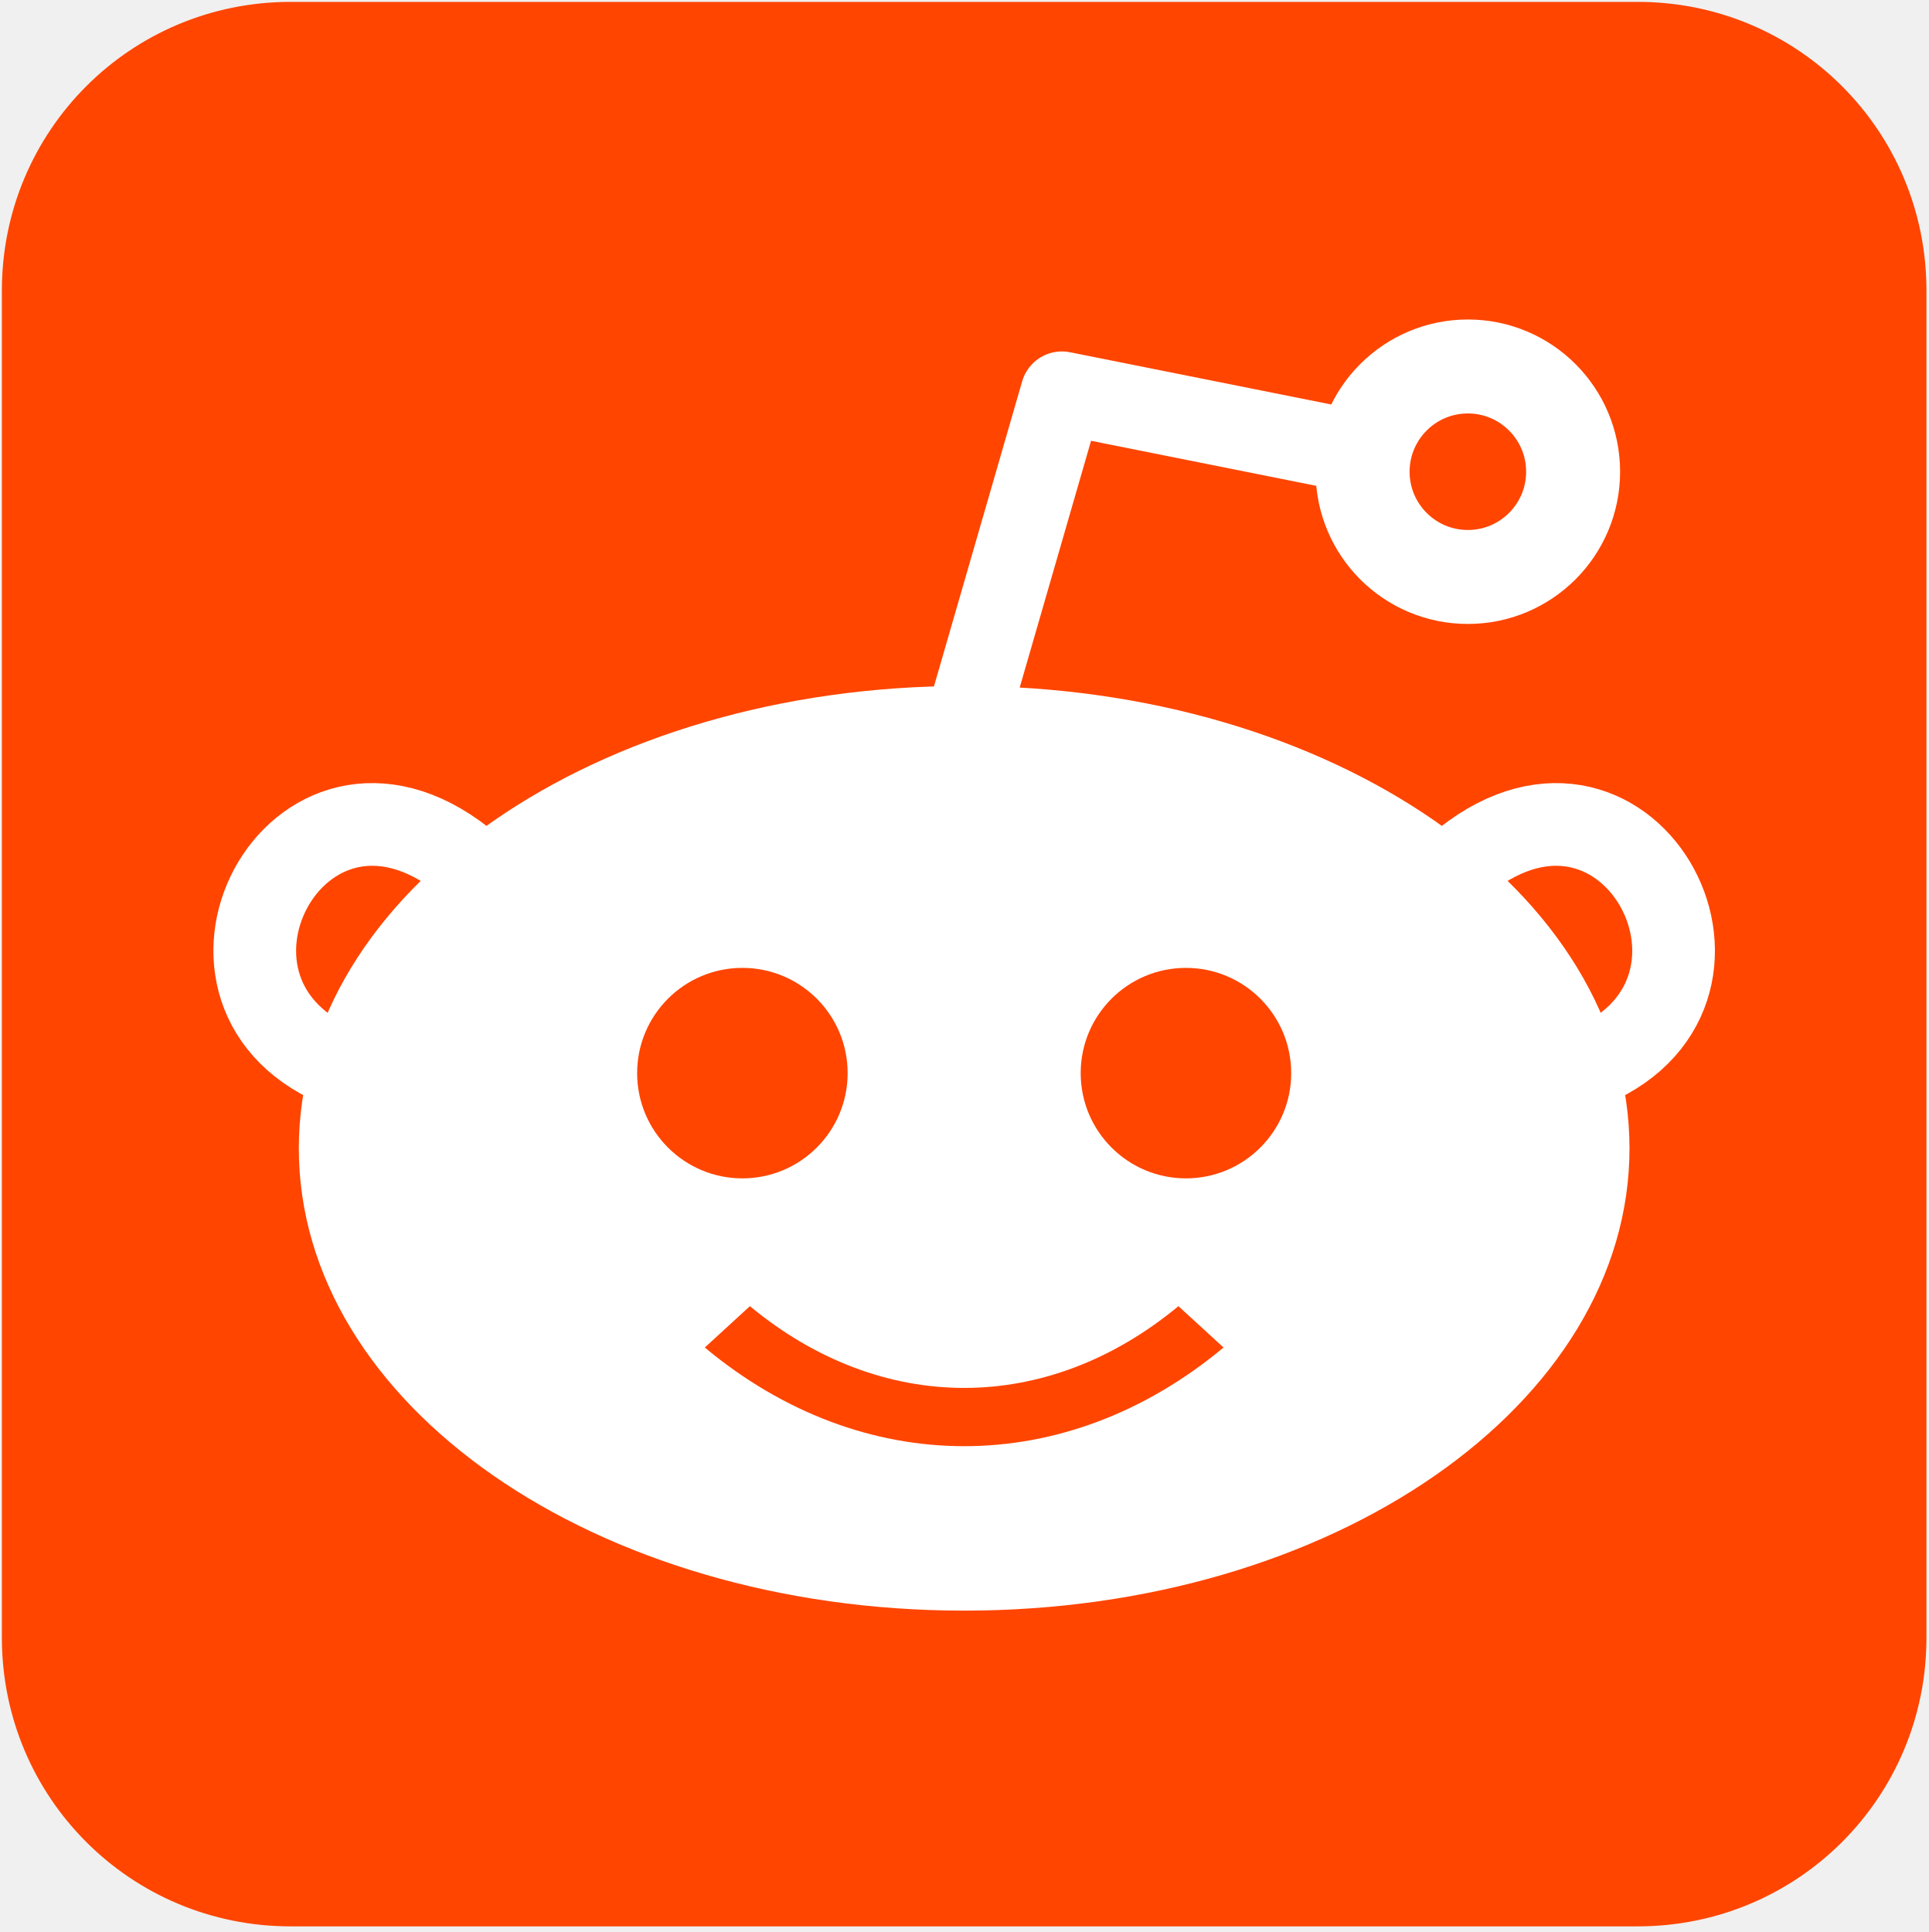
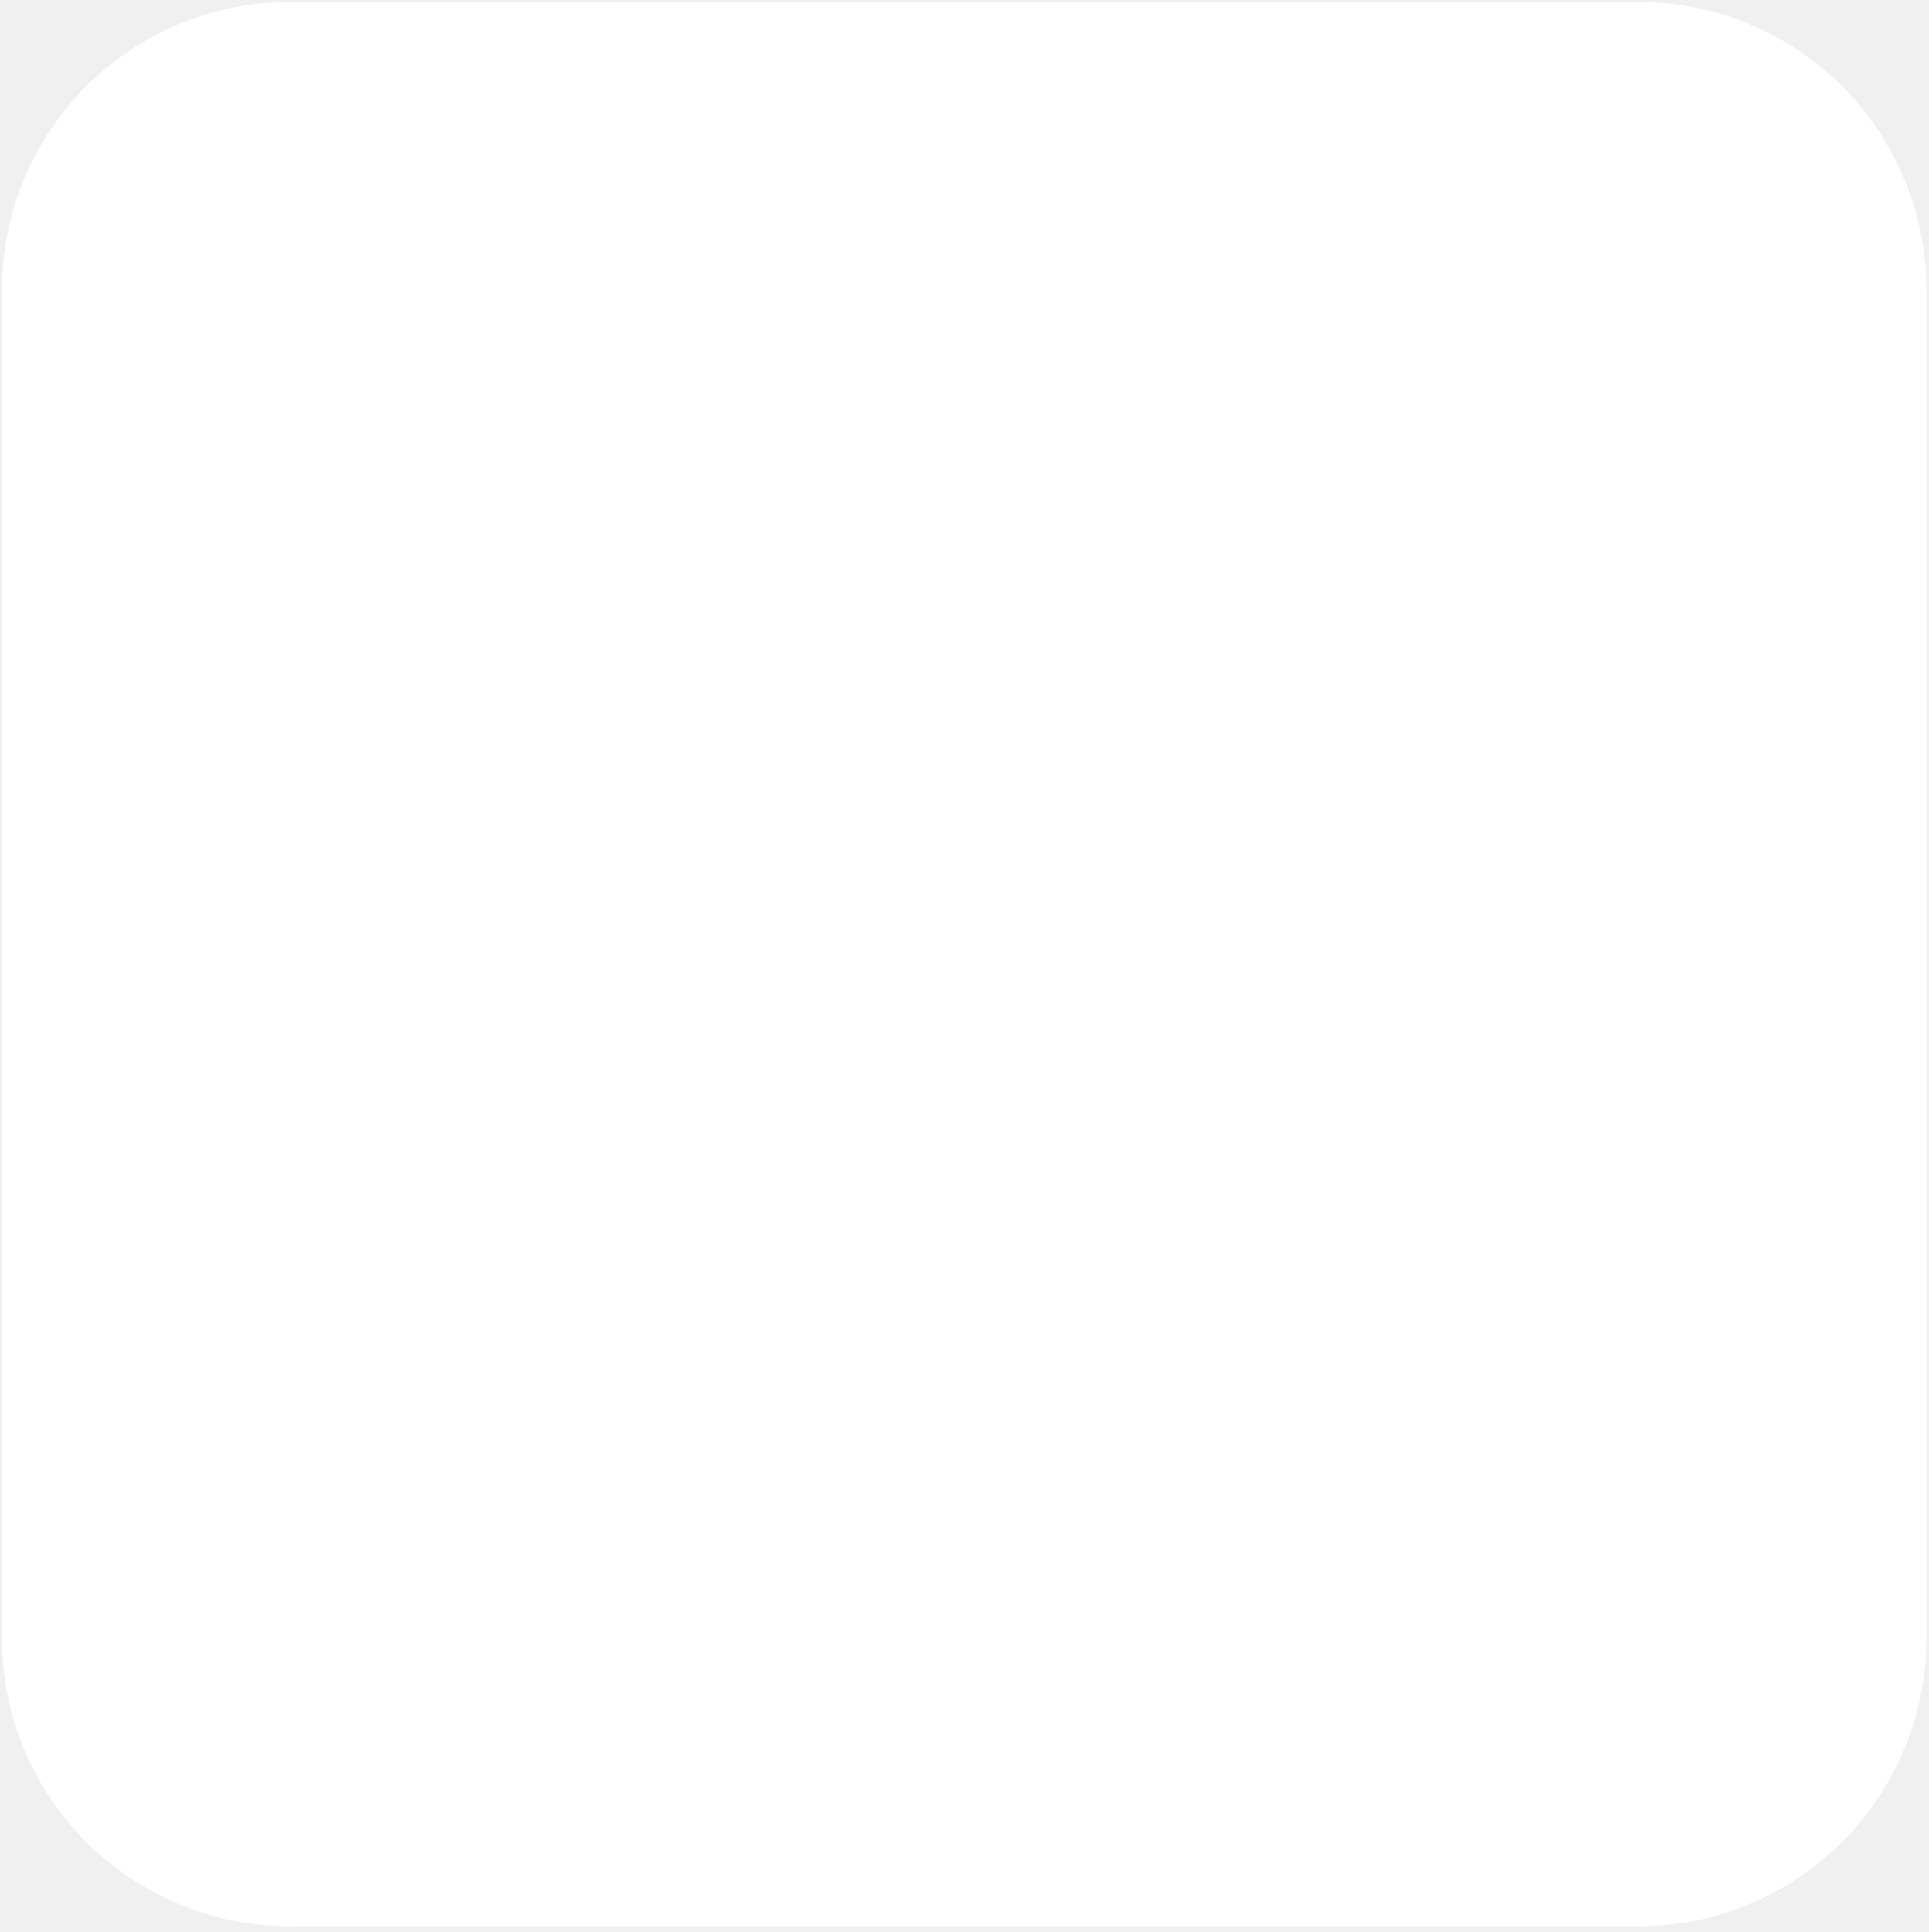
- <svg xmlns="http://www.w3.org/2000/svg" xmlns:xlink="http://www.w3.org/1999/xlink" fill="#fff" fill-rule="evenodd" stroke="#000" stroke-linecap="round" stroke-linejoin="round" viewBox="0 0 513 514">
+ <svg xmlns="http://www.w3.org/2000/svg" xmlns:xlink="http://www.w3.org/1999/xlink" fill="white" fill-rule="evenodd" stroke="#000" stroke-linecap="round" stroke-linejoin="round" viewBox="0 0 513 514">
  <use xlink:href="#a" x=".5" y=".5" />
  <symbol id="a" overflow="visible">
    <g fill-rule="nonzero" stroke="none">
-       <path fill="#ff4500" d="M0 76.8C0 34.253 34.253 0 76.8 0h358.4C477.747 0 512 34.253 512 76.8v358.4c0 42.547-34.253 76.8-76.8 76.8H76.8C34.253 512 0 477.747 0 435.2z" />
+       <path fill="white" d="M0 76.8C0 34.253 34.253 0 76.8 0h358.4C477.747 0 512 34.253 512 76.8v358.4c0 42.547-34.253 76.8-76.8 76.8H76.8C34.253 512 0 477.747 0 435.2z" />
      <path d="M79 305c0-68.142 78.942-123 177-123s177 54.858 177 123-78.942 123-177 123S79 373.142 79 305" />
-       <g fill="#ff4500">
+       <g fill="white">
        <path d="M199 347c35 29 79 29 114 0l12 11c-42 35-96 35-138 0z" />
        <use xlink:href="#b" />
        <use xlink:href="#b" x="-118" />
      </g>
    </g>
    <g fill="none" stroke="#fff">
      <use xlink:href="#b" x="75" y="-160" stroke-width="25" />
      <path stroke-width="22" d="M87 282c-45-22-5-92 40-50m298 50c45-22 5-92-40-50m-127-45 24-83 80 16" />
    </g>
  </symbol>
  <defs>
    <path id="b" d="M287 285a27.94 27.94 0 1 1 56 0 27.94 27.94 0 1 1-56 0" />
  </defs>
</svg>
